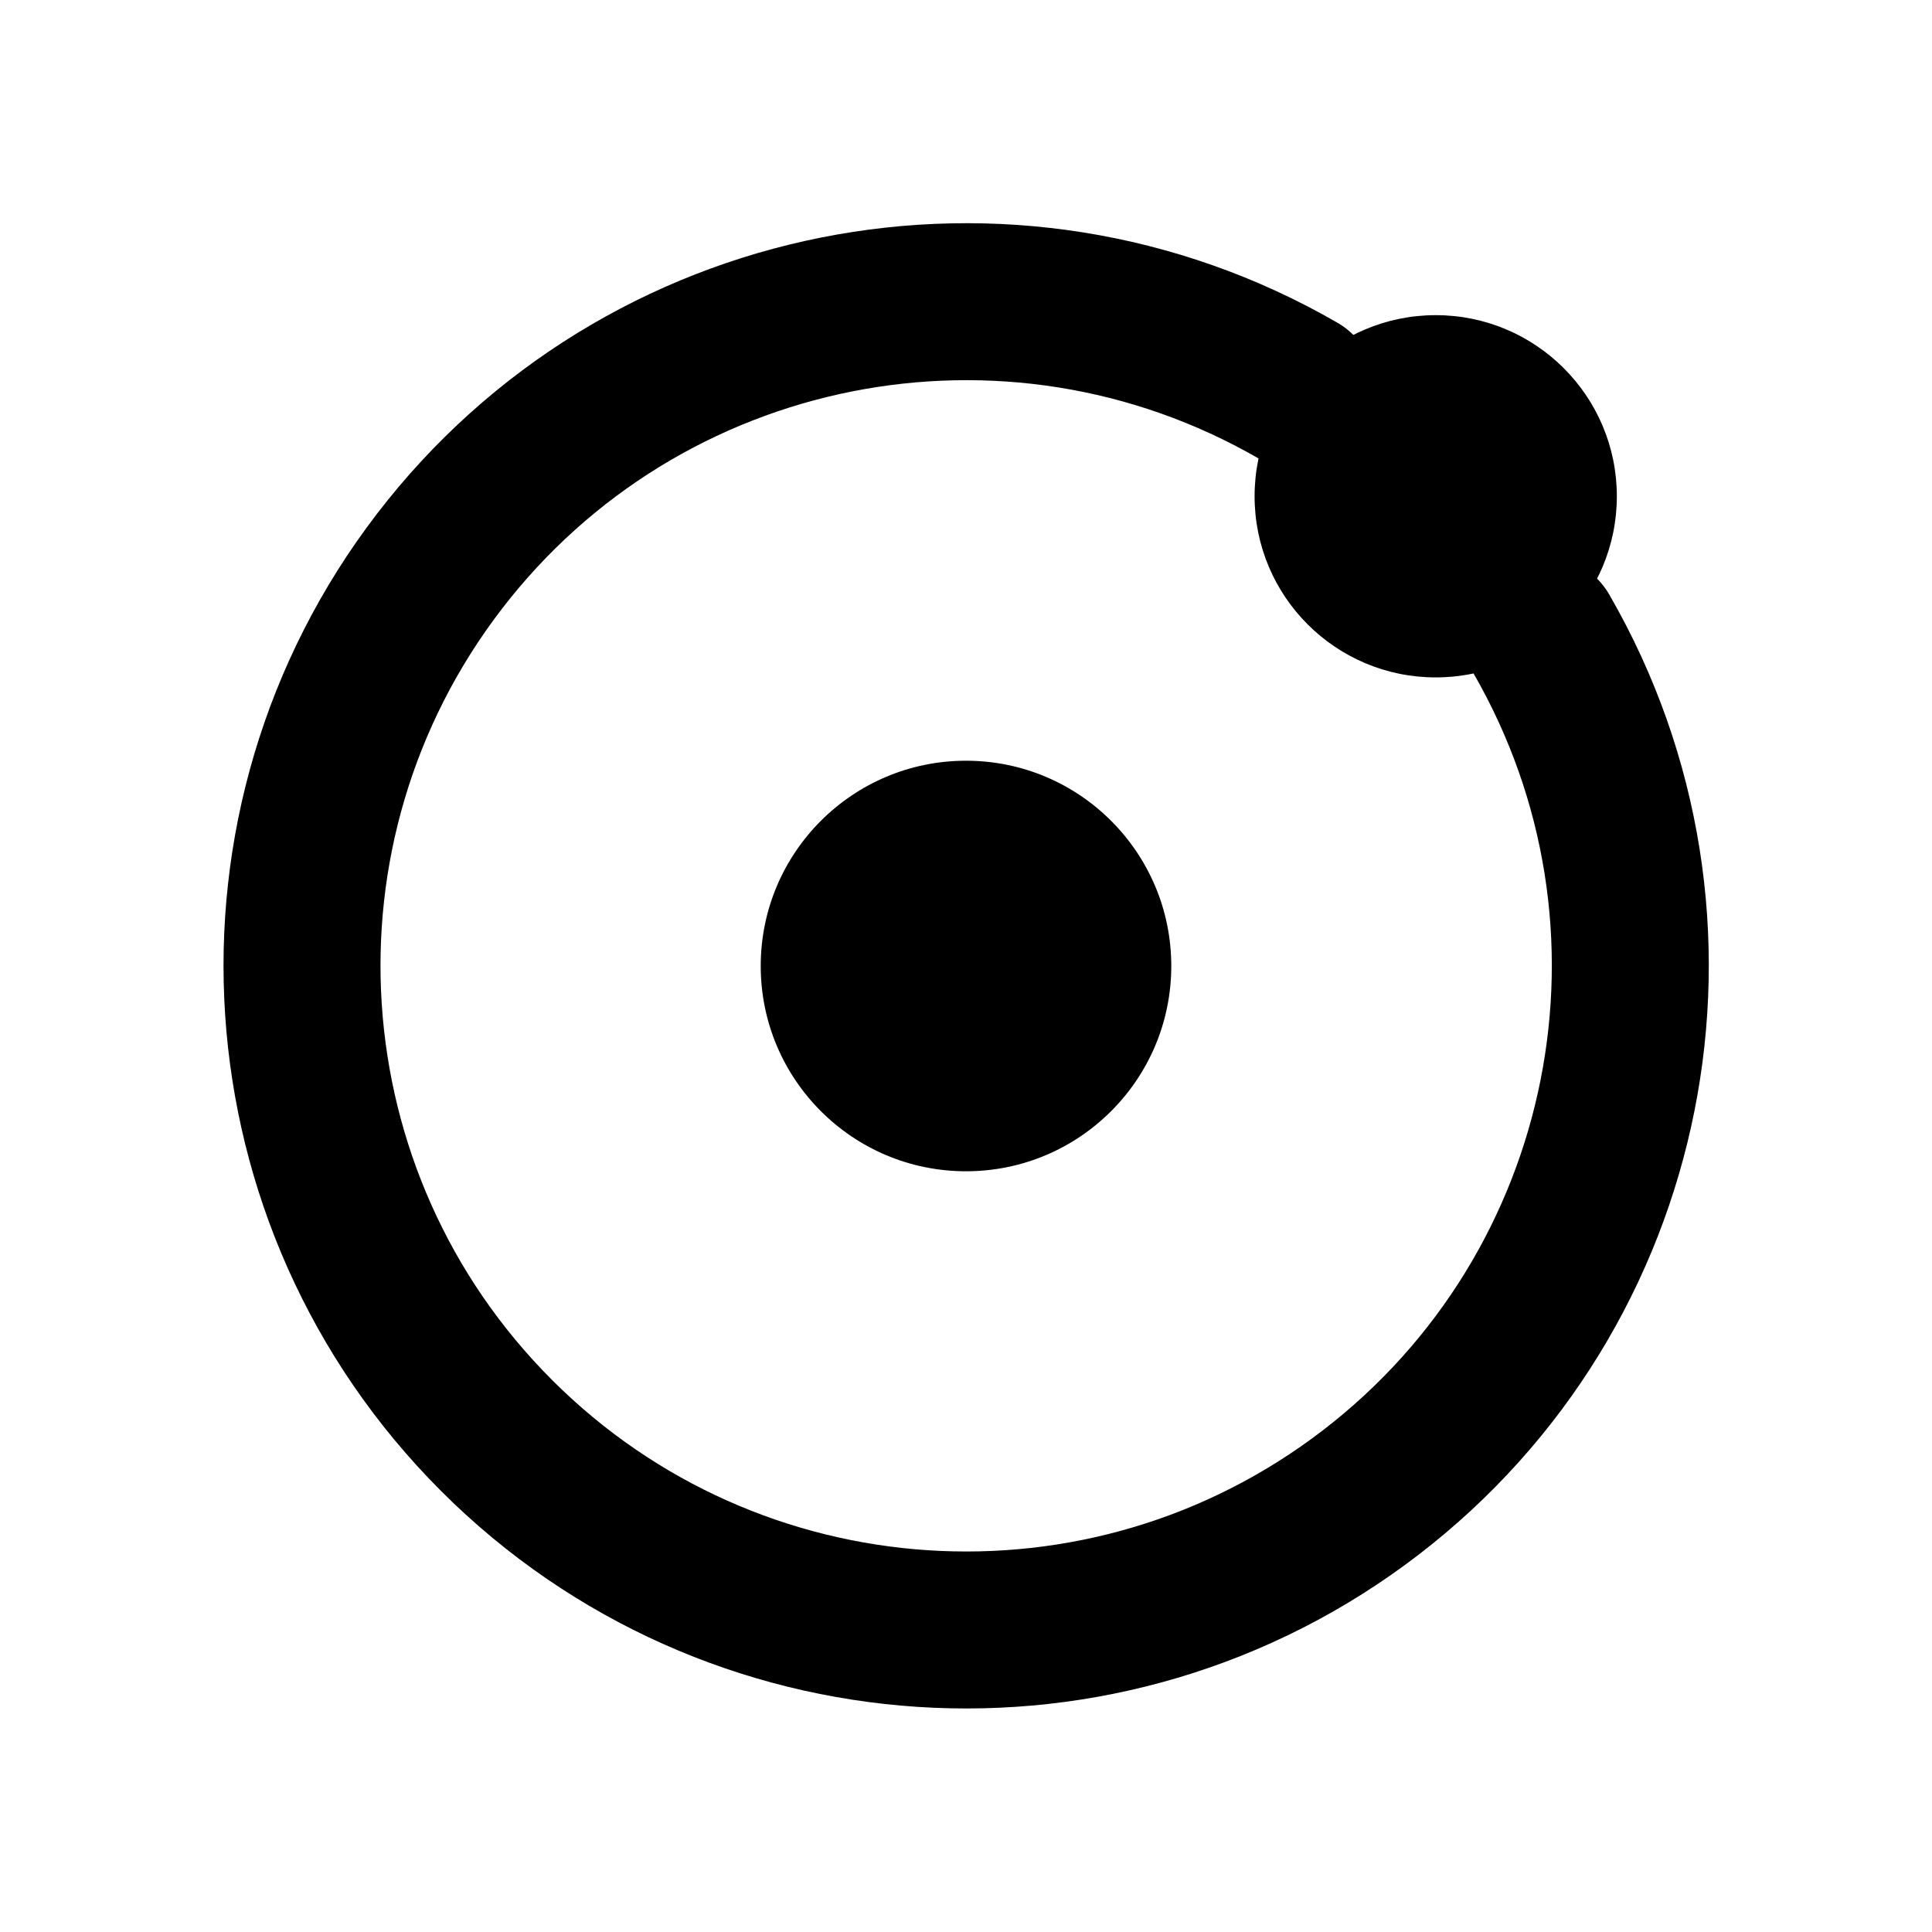
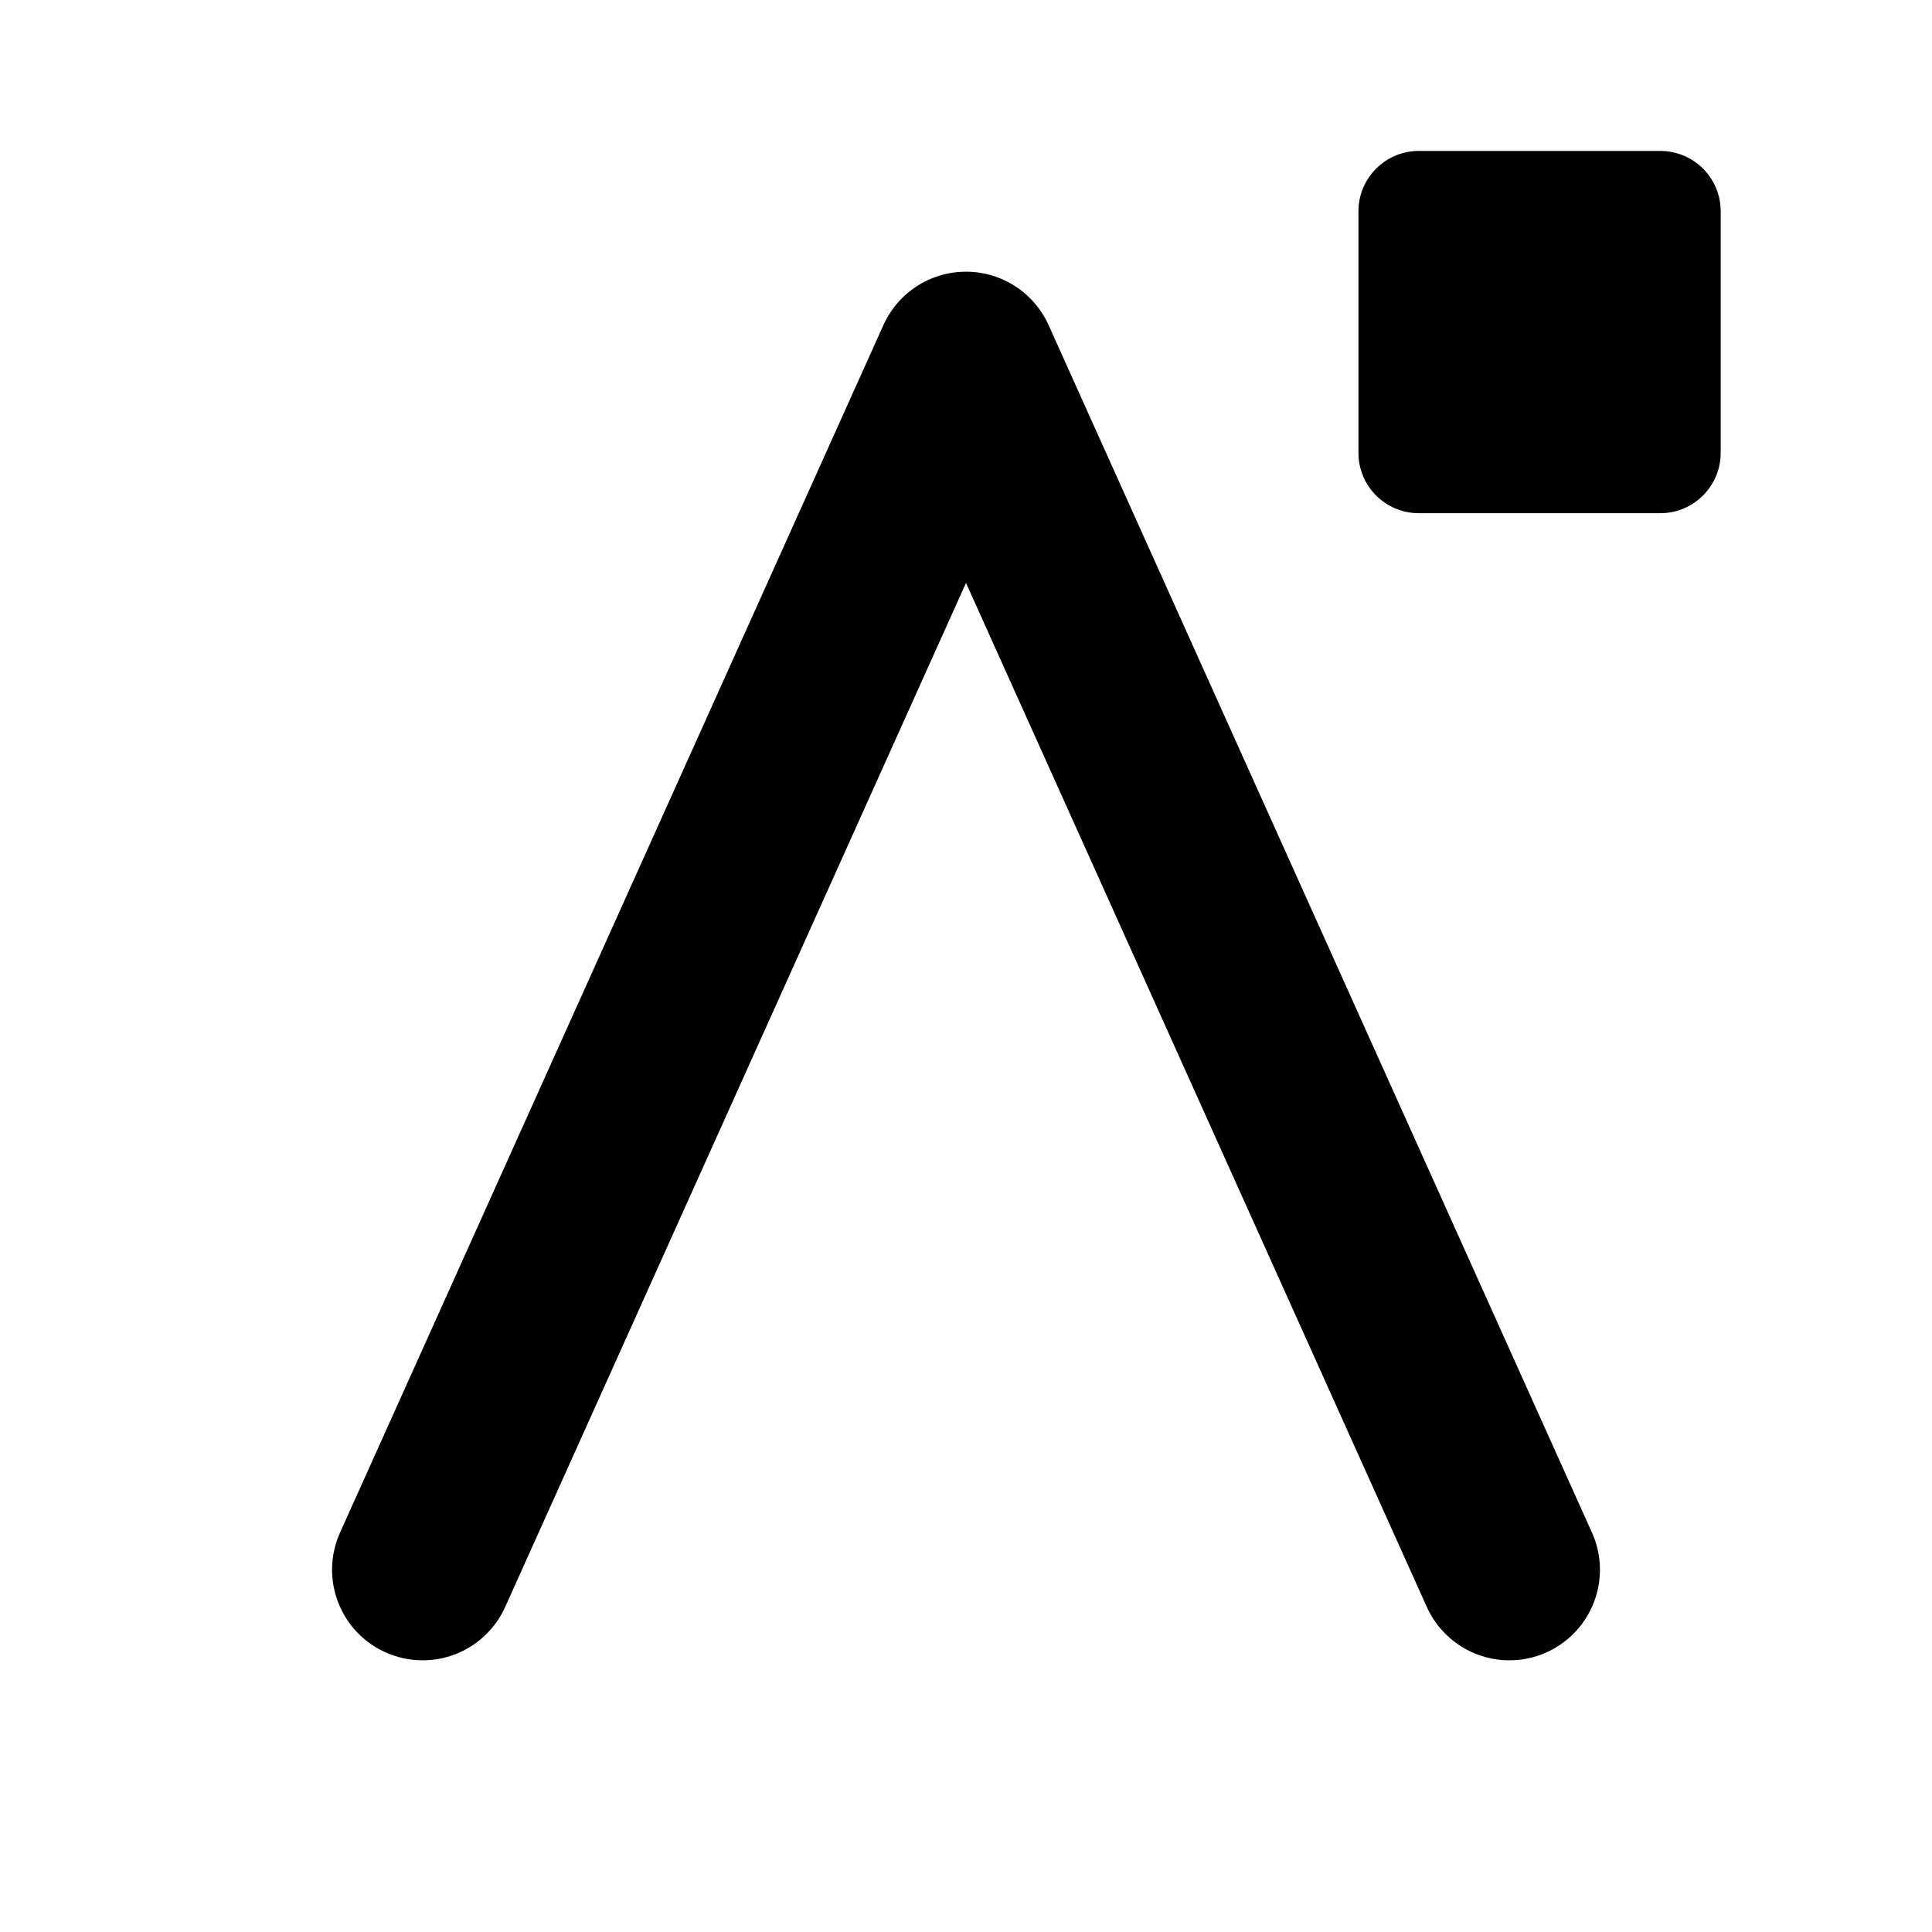
- <svg xmlns="http://www.w3.org/2000/svg" viewBox="0 0 32 32" fill="none" stroke="currentColor" stroke-width="2.6" stroke-linecap="round">
-   <path d="M25.53 10.5A11 11 0 1 1 21.5 6.47" />
-   <circle cx="23.78" cy="8.22" r="3" fill="currentColor" stroke="none" />
-   <circle cx="16" cy="16" r="3.4" fill="currentColor" stroke="none" />
+ <svg xmlns="http://www.w3.org/2000/svg" viewBox="0 0 32 32" fill="none" stroke="currentColor" stroke-width="3" stroke-linecap="round" stroke-linejoin="round">
+   <path d="M7 26L16 6L25 26" />
+   <rect x="22.5" y="2.5" width="6" height="6" rx="1" fill="currentColor" stroke="none" />
</svg>
